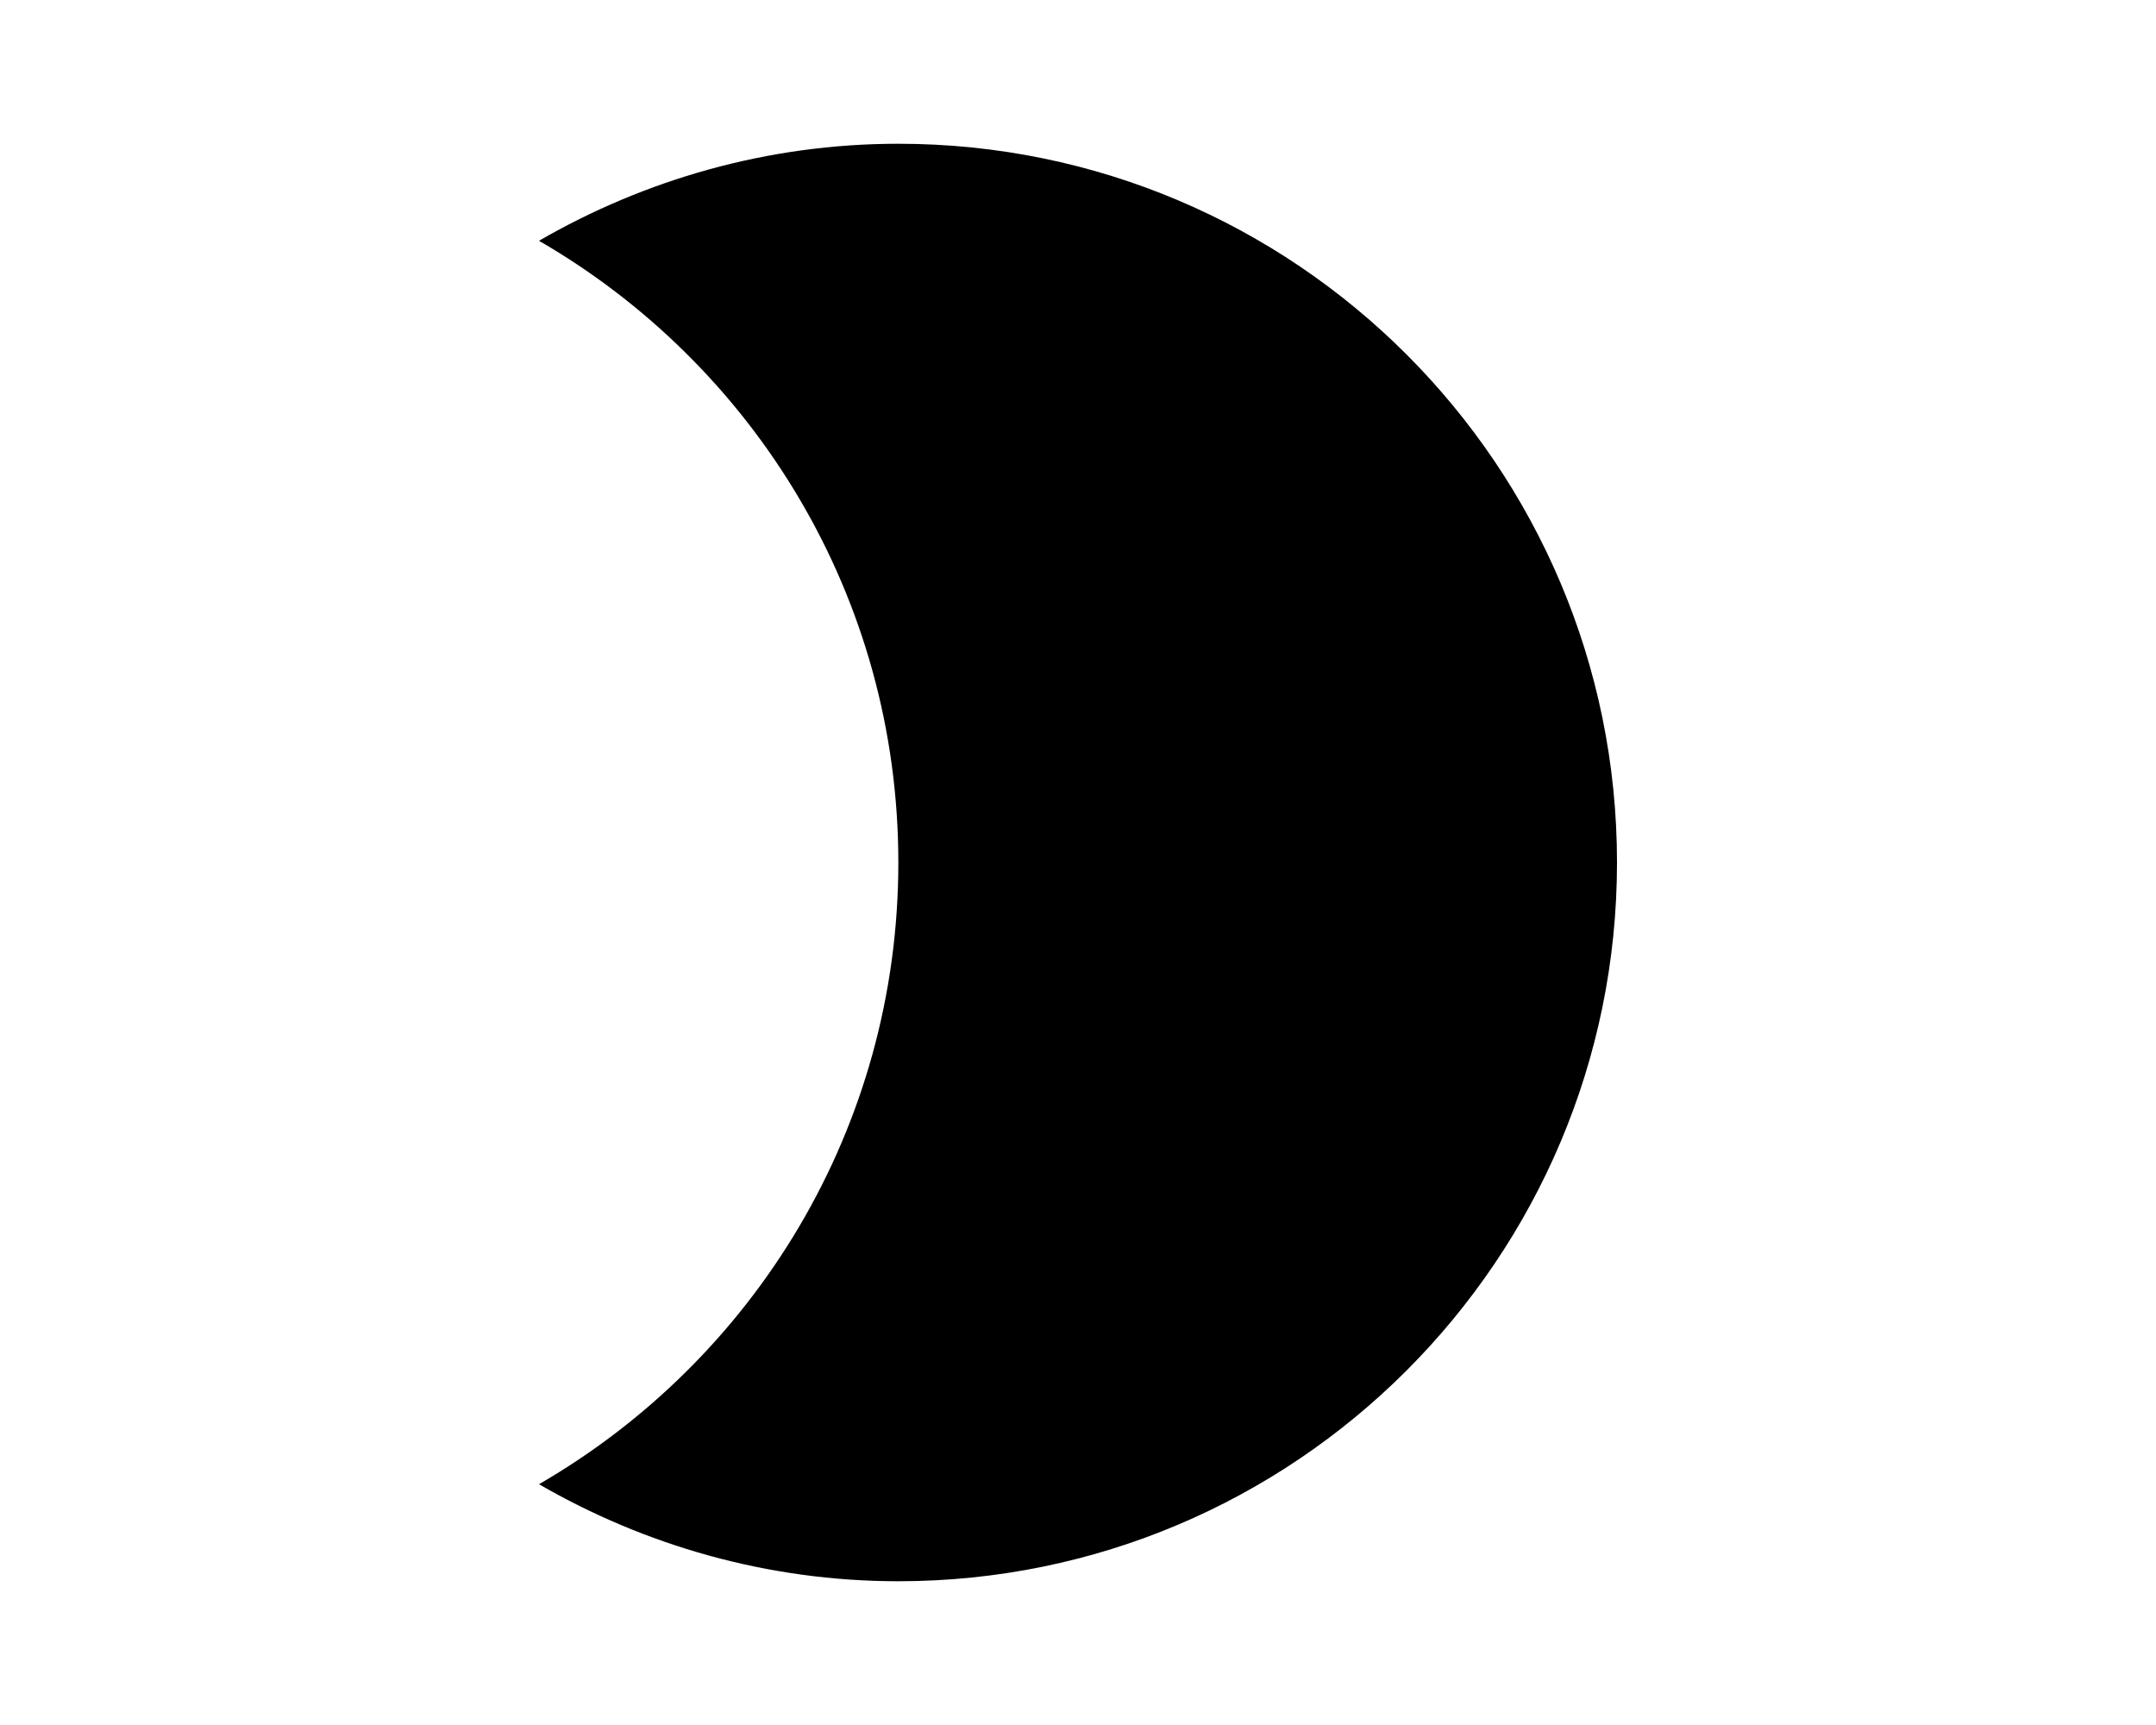
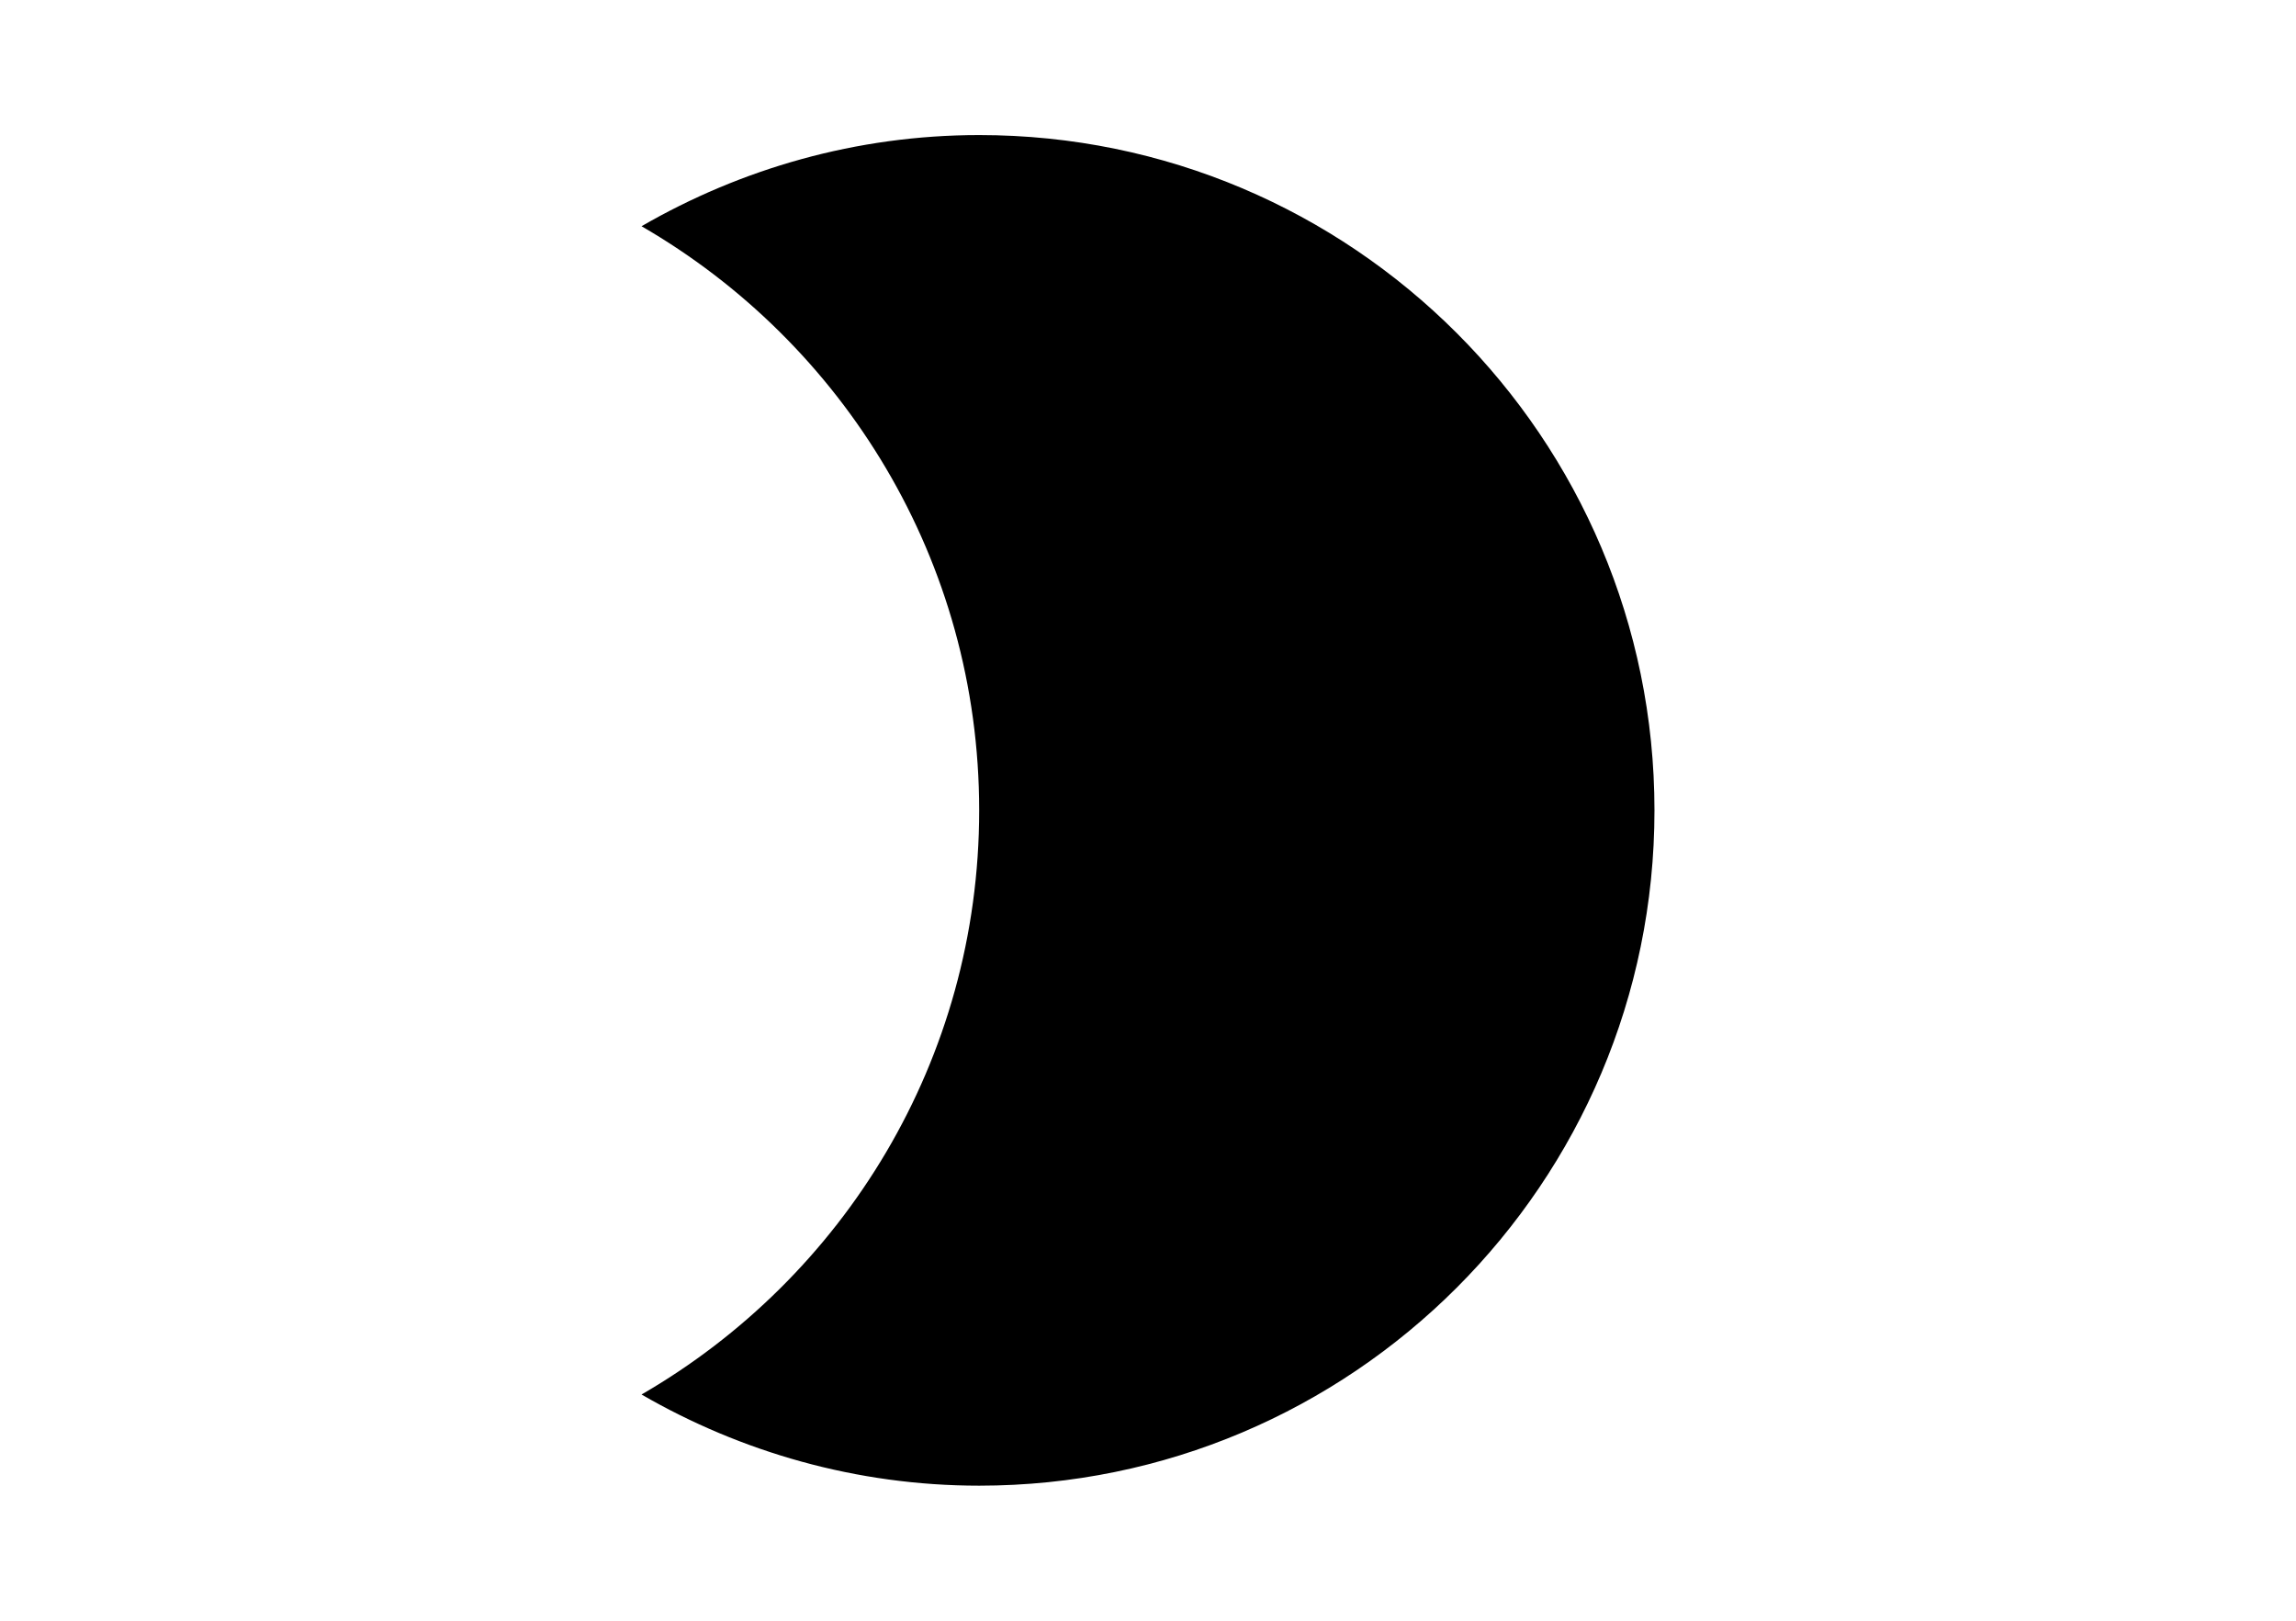
- <svg viewBox="-3 0 30 24">
+ <svg viewBox="-5 0 34 24">
  <path d="M0 0h24v24H0V0z" fill="none" />
  <path d="M9.5 2c-1.82 0-3.53.5-5 1.35 2.99 1.73 5 4.95 5 8.65s-2.01 6.92-5 8.65c1.47.85 3.18 1.35 5 1.35 5.52 0 10-4.48 10-10S15.02 2 9.5 2z" />
</svg>
